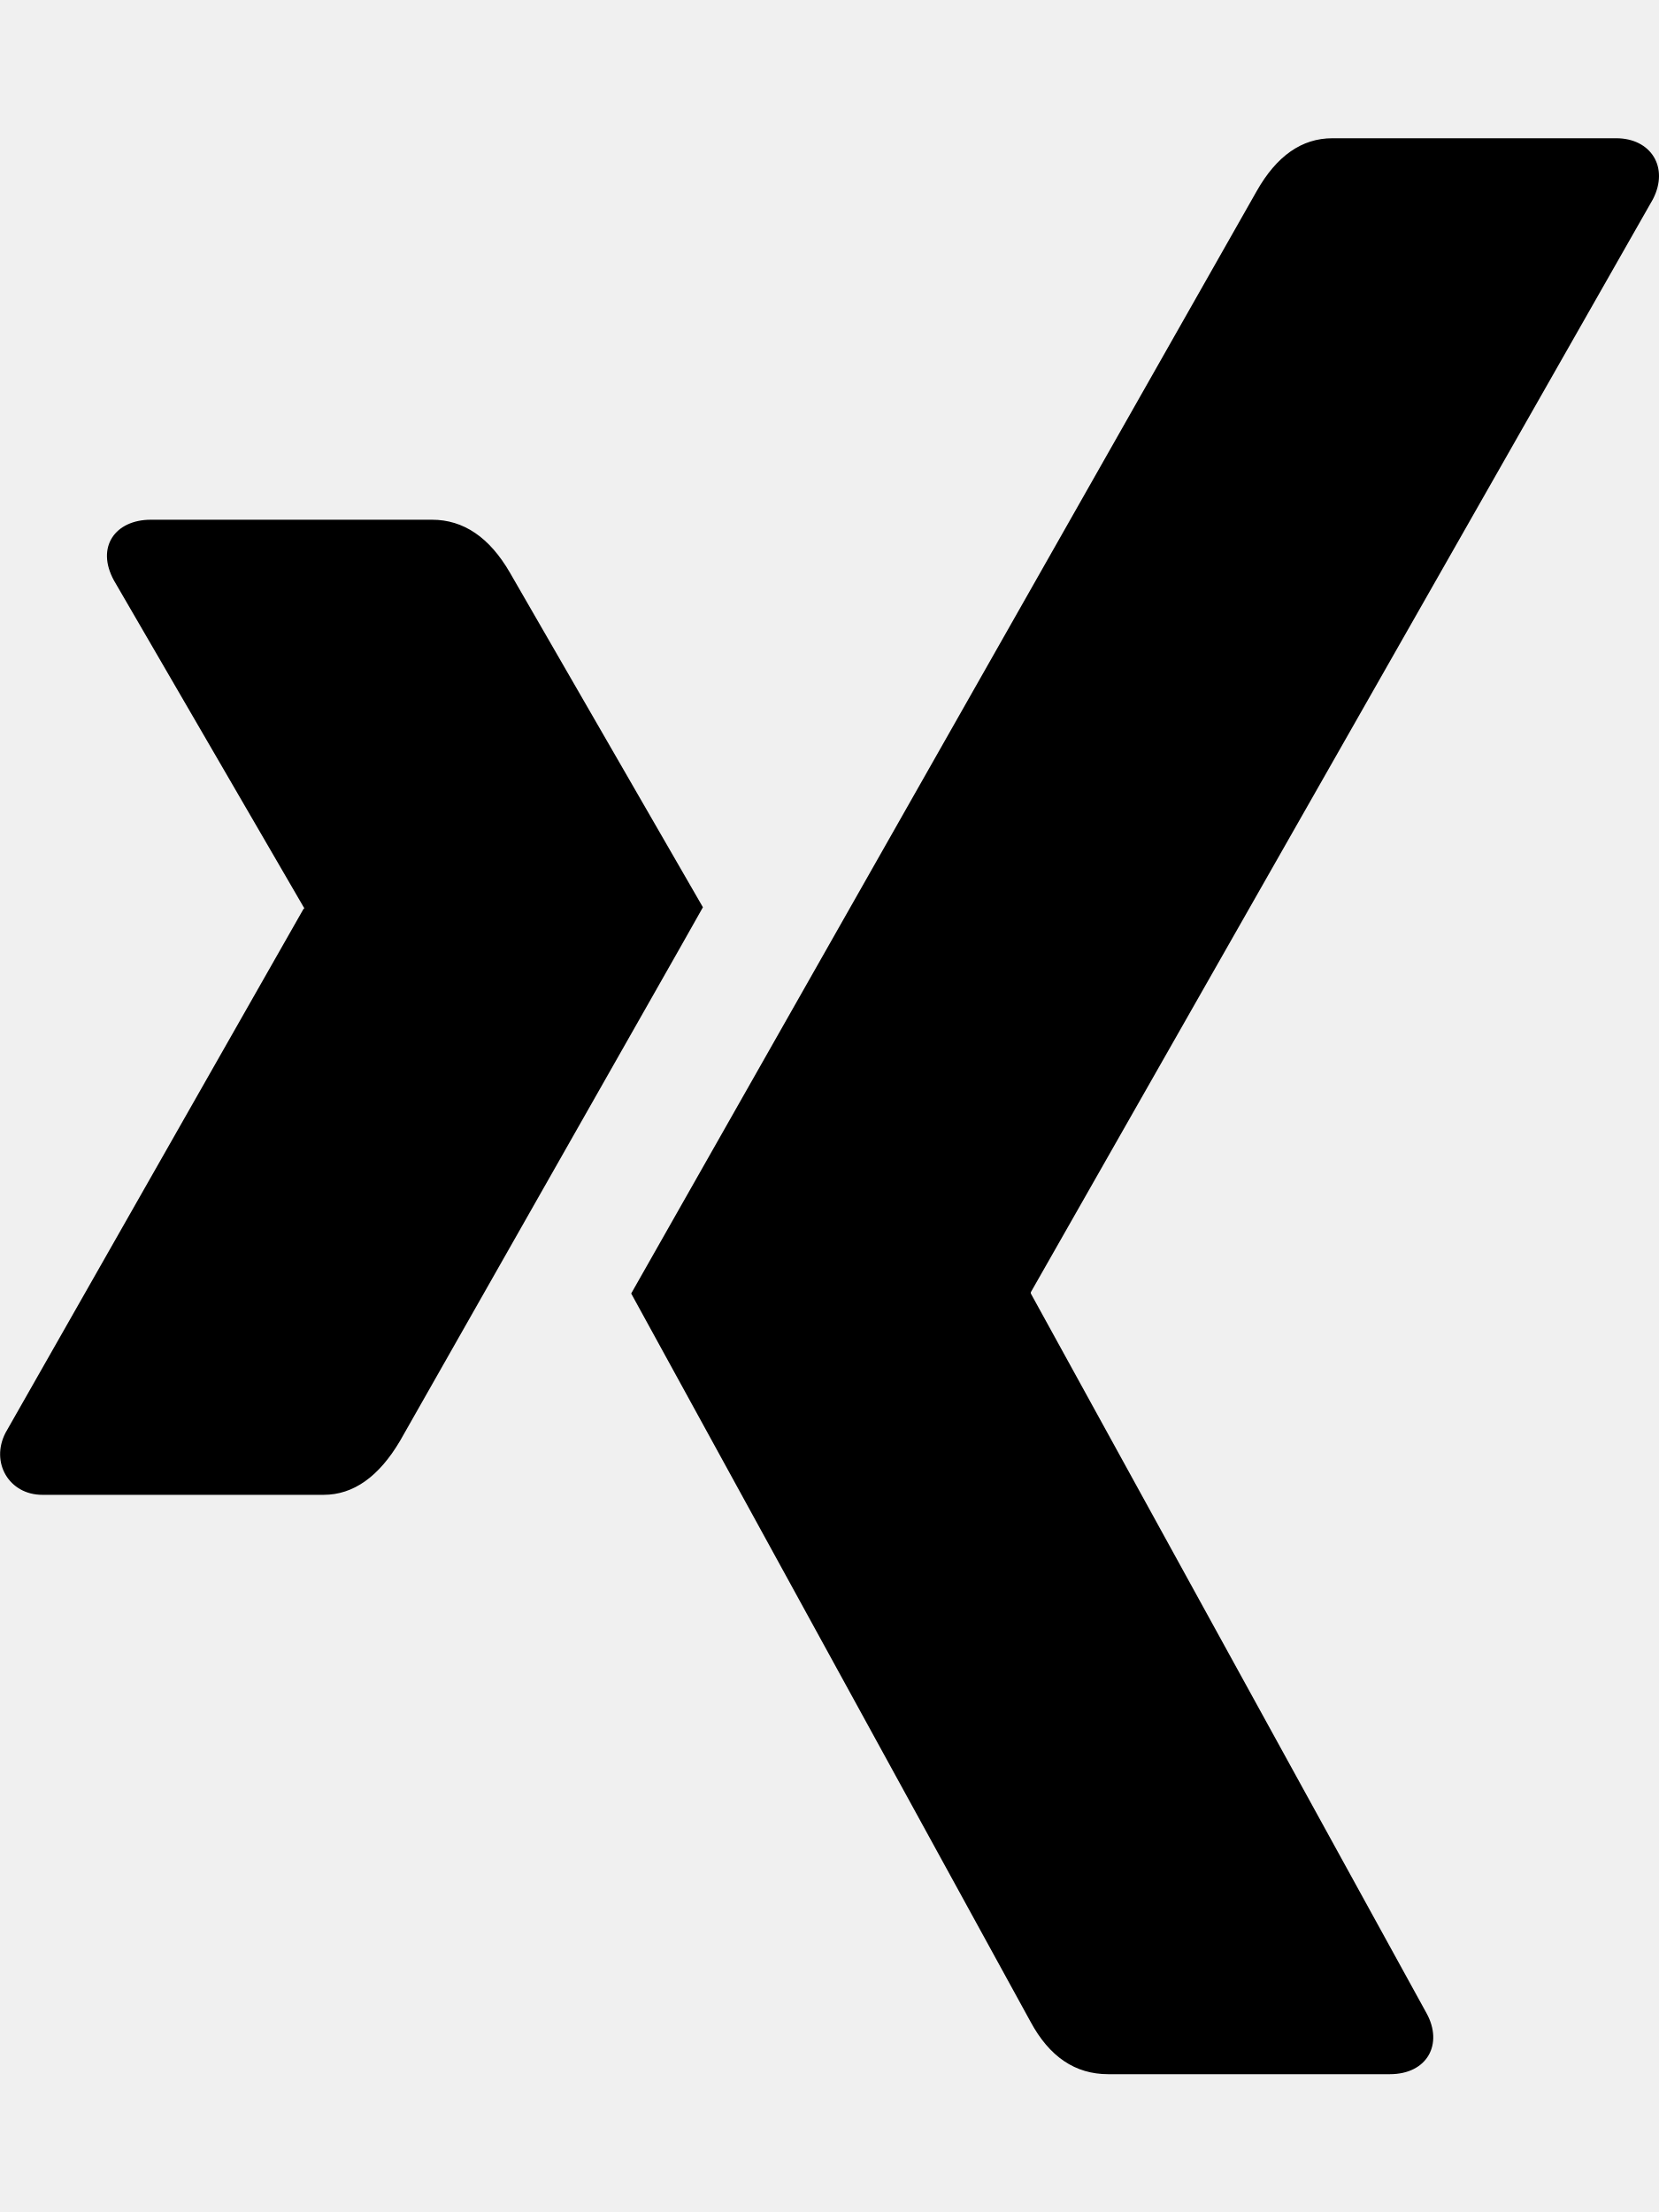
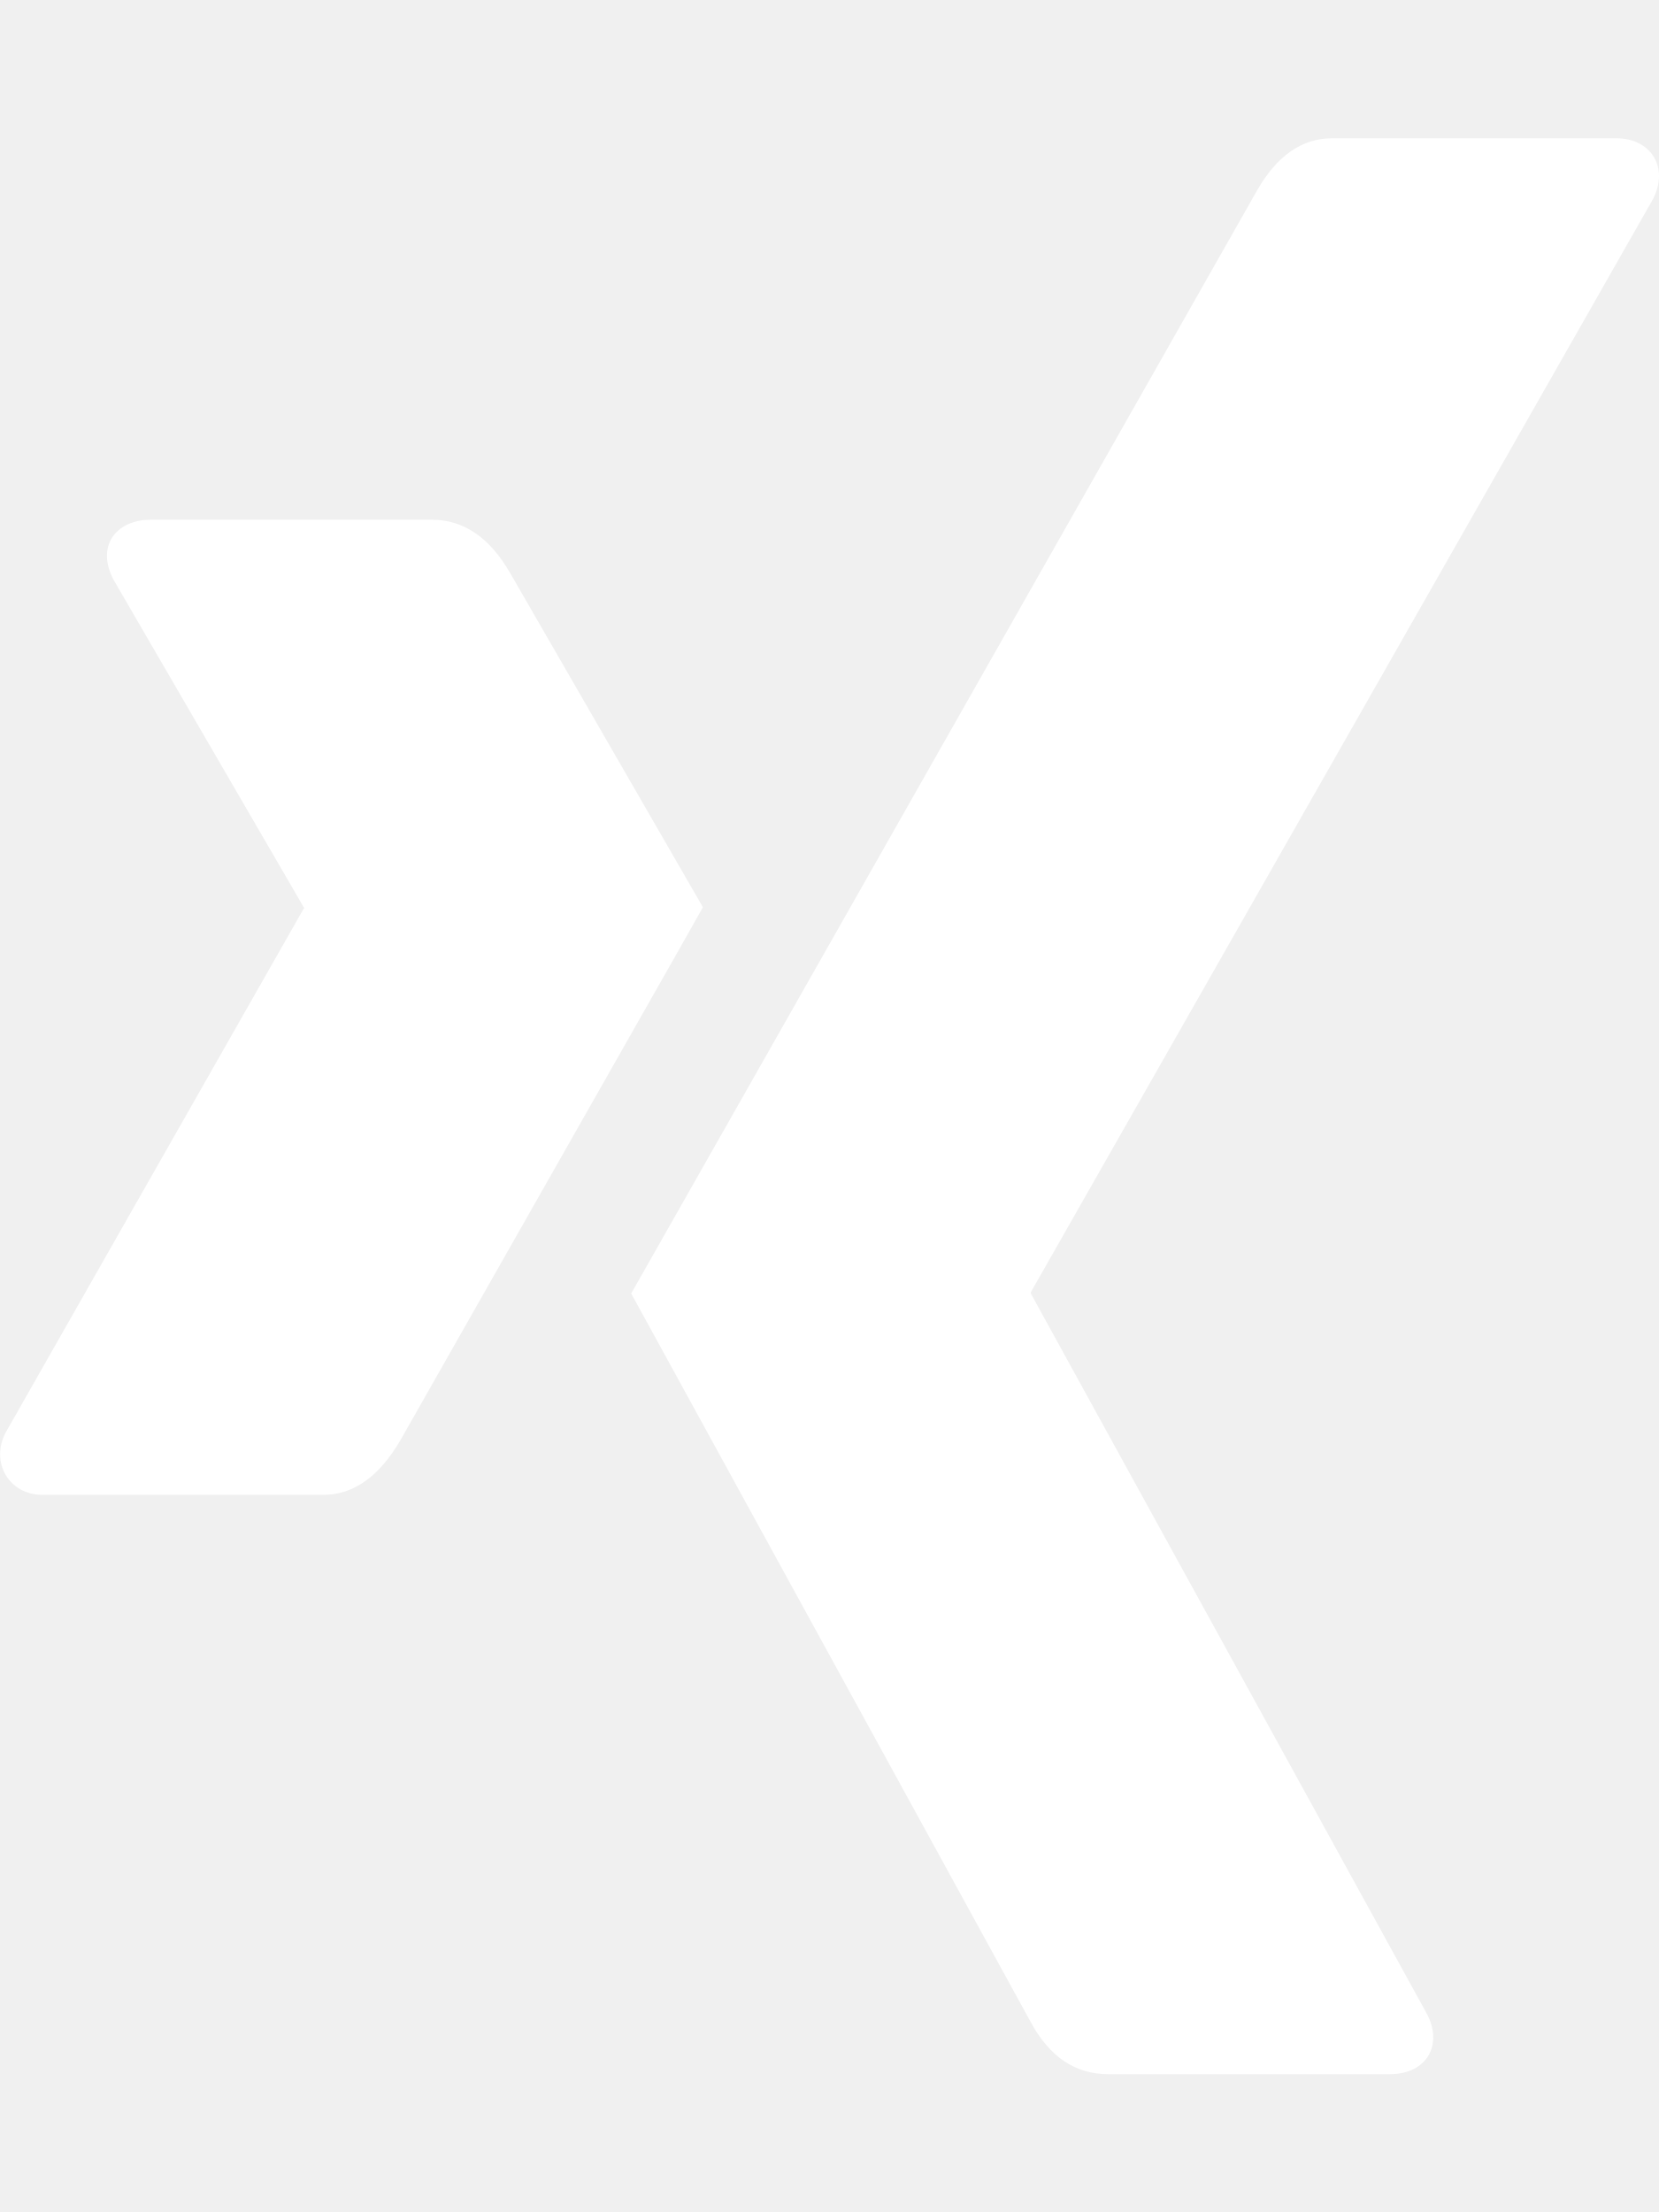
<svg xmlns="http://www.w3.org/2000/svg" viewBox="0 0 384 512">
-   <path d="M162.7 210c-1.8 3.3-25.2 44.4-70.1 123.5-4.9 8.3-10.8 12.5-17.7 12.5H9.8c-7.7 0-12.1-7.5-8.5-14.4l69-121.3c.2 0 .2-.1 0-.3l-43.9-75.6c-4.3-7.8 .3-14.1 8.5-14.1H100c7.3 0 13.3 4.1 18 12.2l44.7 77.5zM382.6 46.1l-144 253v.3L330.2 466c3.9 7.1 .2 14.1-8.5 14.1h-65.2c-7.6 0-13.6-4-18-12.2l-92.4-168.5c3.3-5.8 51.5-90.8 144.8-255.2 4.6-8.1 10.4-12.2 17.5-12.2h65.7c8 0 12.3 6.7 8.5 14.1z" />
+   <path d="M162.7 210c-1.8 3.3-25.2 44.4-70.1 123.5-4.9 8.3-10.8 12.5-17.7 12.5H9.8c-7.7 0-12.1-7.5-8.5-14.4l69-121.3c.2 0 .2-.1 0-.3l-43.9-75.6c-4.3-7.8 .3-14.1 8.5-14.1H100c7.3 0 13.3 4.1 18 12.2l44.7 77.5zM382.6 46.1l-144 253v.3L330.2 466c3.9 7.1 .2 14.1-8.5 14.1h-65.2c-7.6 0-13.6-4-18-12.2l-92.4-168.5c3.3-5.8 51.5-90.8 144.8-255.2 4.6-8.1 10.4-12.2 17.5-12.2h65.7c8 0 12.3 6.7 8.5 14.1z" fill="#fff" />
</svg>
